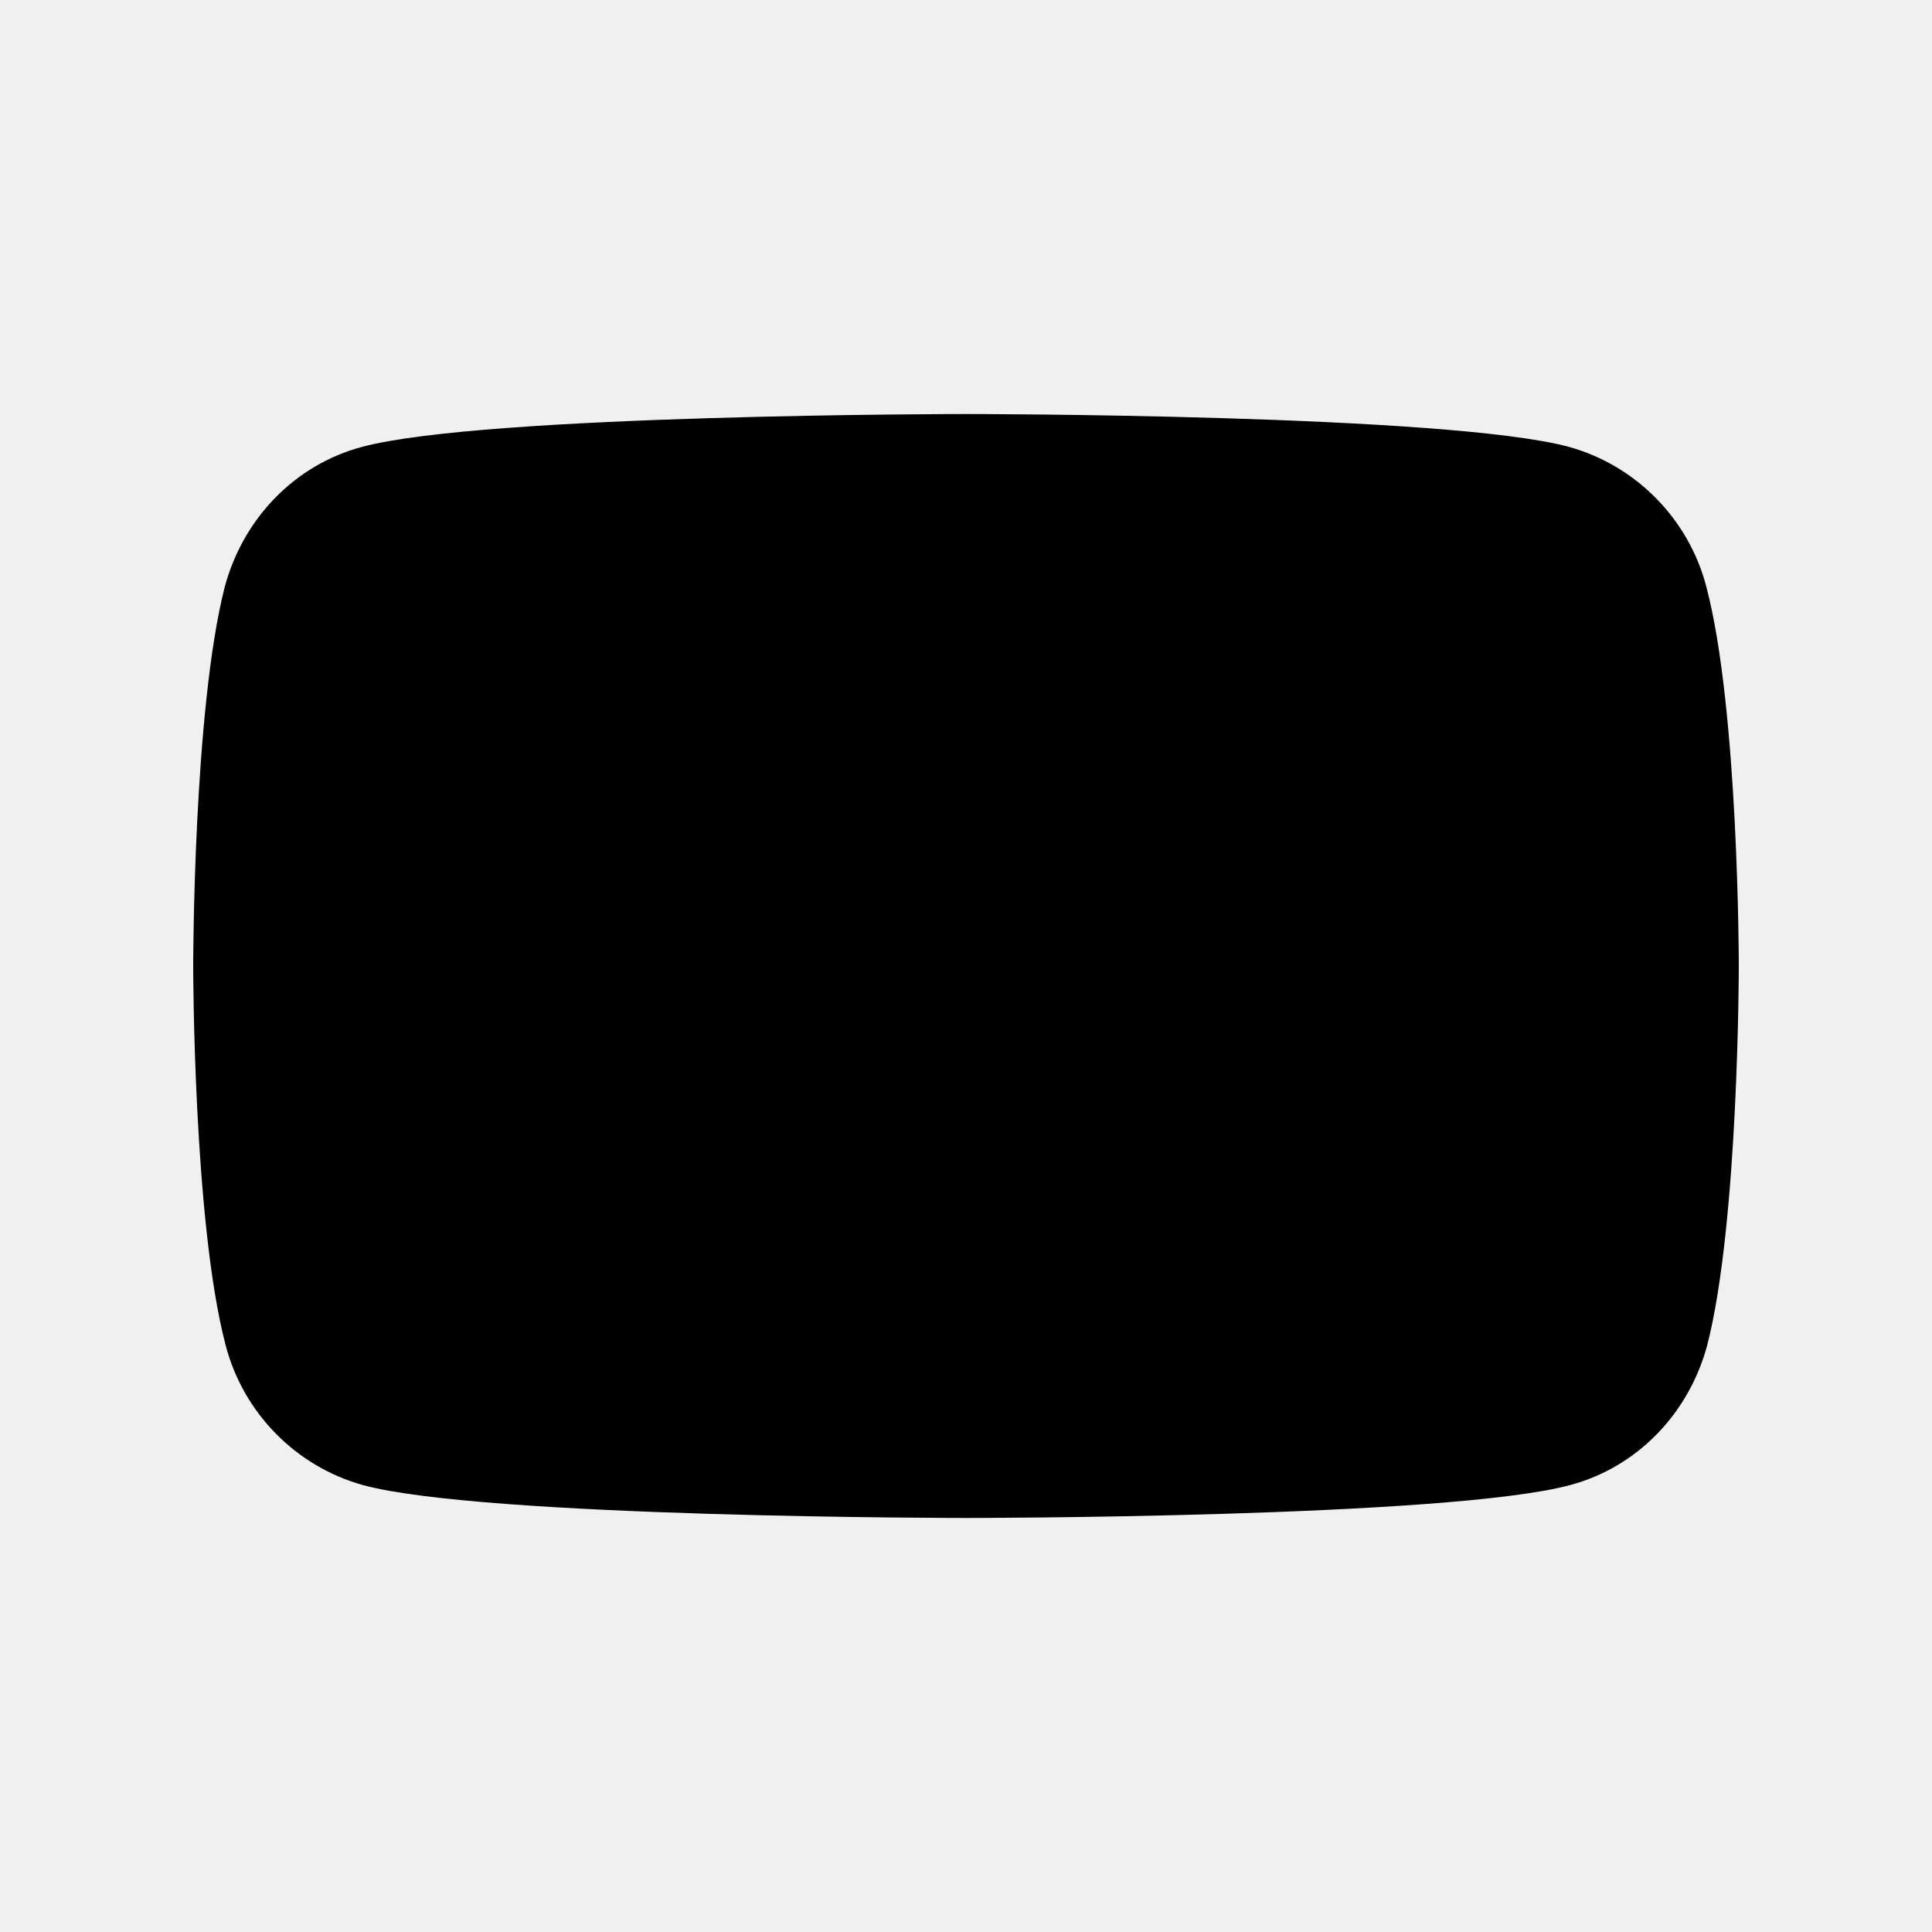
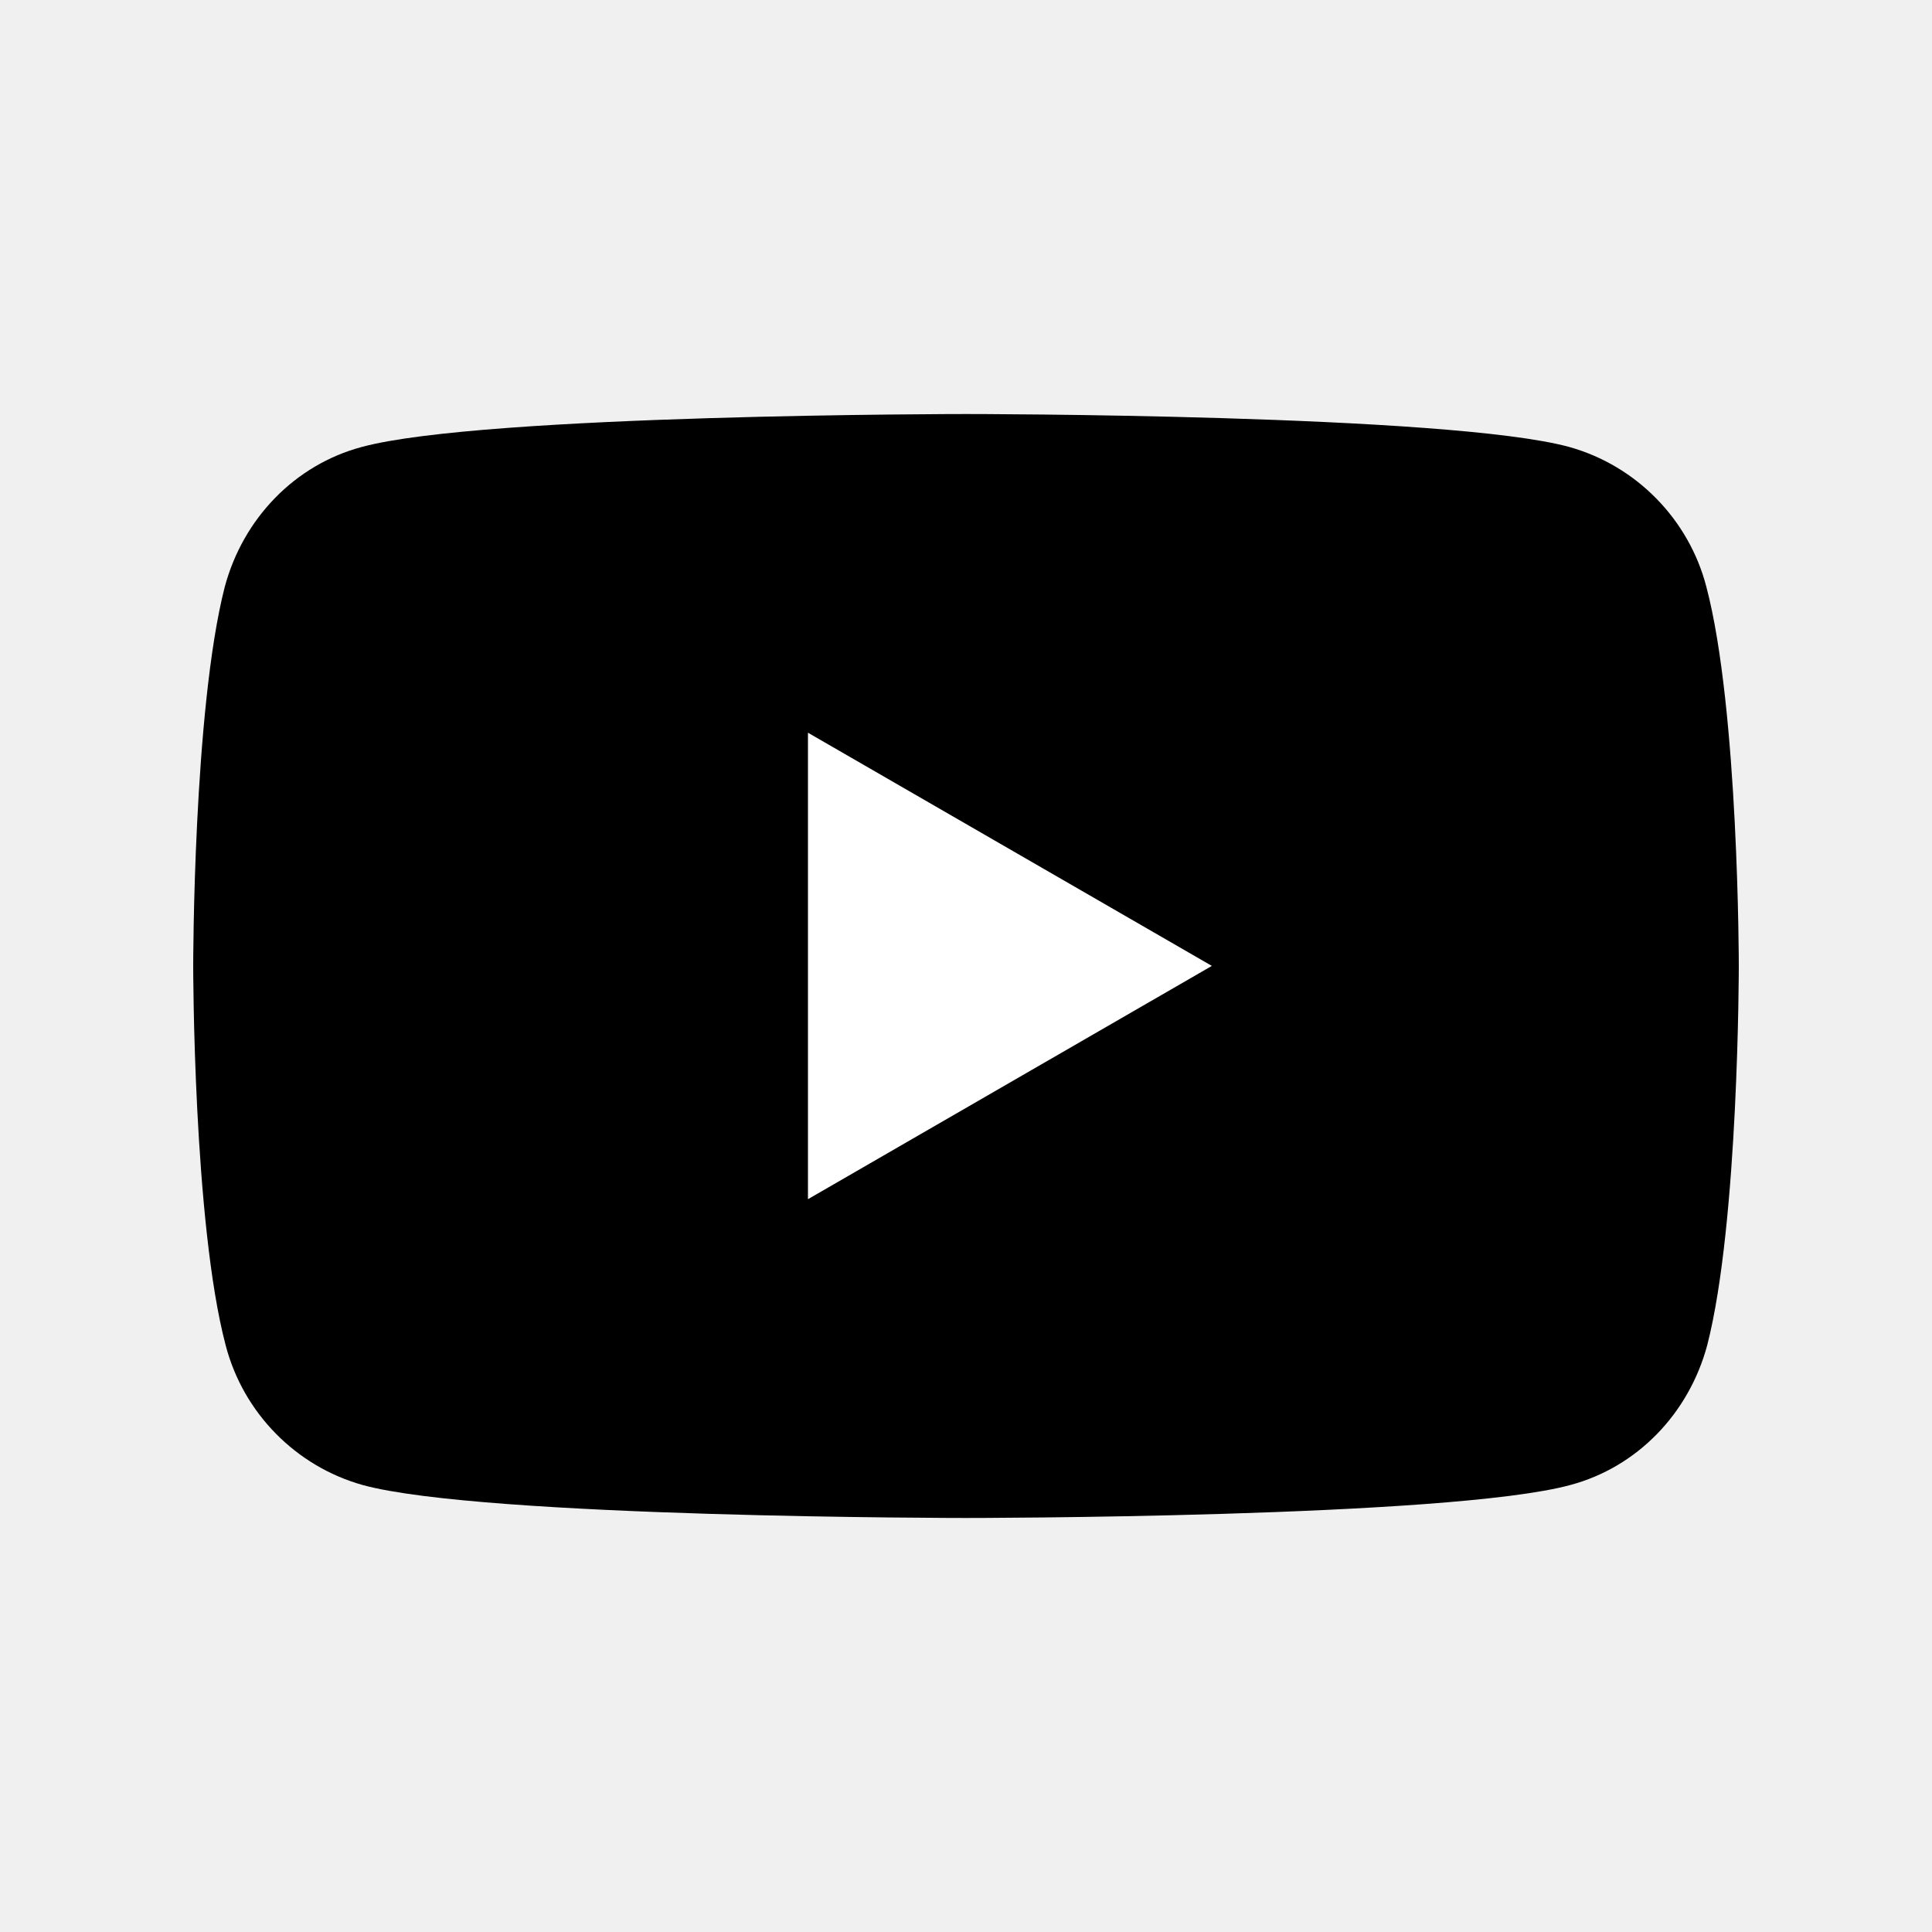
<svg xmlns="http://www.w3.org/2000/svg" viewBox="0 0 20 20">
  <path d="M17.664 6.074C17.482 5.373 16.936 4.82 16.245 4.627C15 4.286 10 4.286 10 4.286C10 4.286 5 4.286 3.745 4.627C3.055 4.811 2.518 5.364 2.327 6.074C2 7.346 2 10 2 10C2 10 2 12.654 2.336 13.926C2.518 14.627 3.064 15.18 3.755 15.373C5 15.714 10 15.714 10 15.714C10 15.714 15 15.714 16.255 15.373C16.945 15.189 17.482 14.636 17.673 13.926C18 12.654 18 10 18 10C18 10 18 7.346 17.664 6.074Z" />
-   <path class="youtube-arrow" d="M8.364 12.414L12.545 9.999L8.364 7.585V12.414Z" />
+   <path class="youtube-arrow" fill="#fff" d="M8.364 12.414L12.545 9.999L8.364 7.585V12.414Z" />
</svg>
